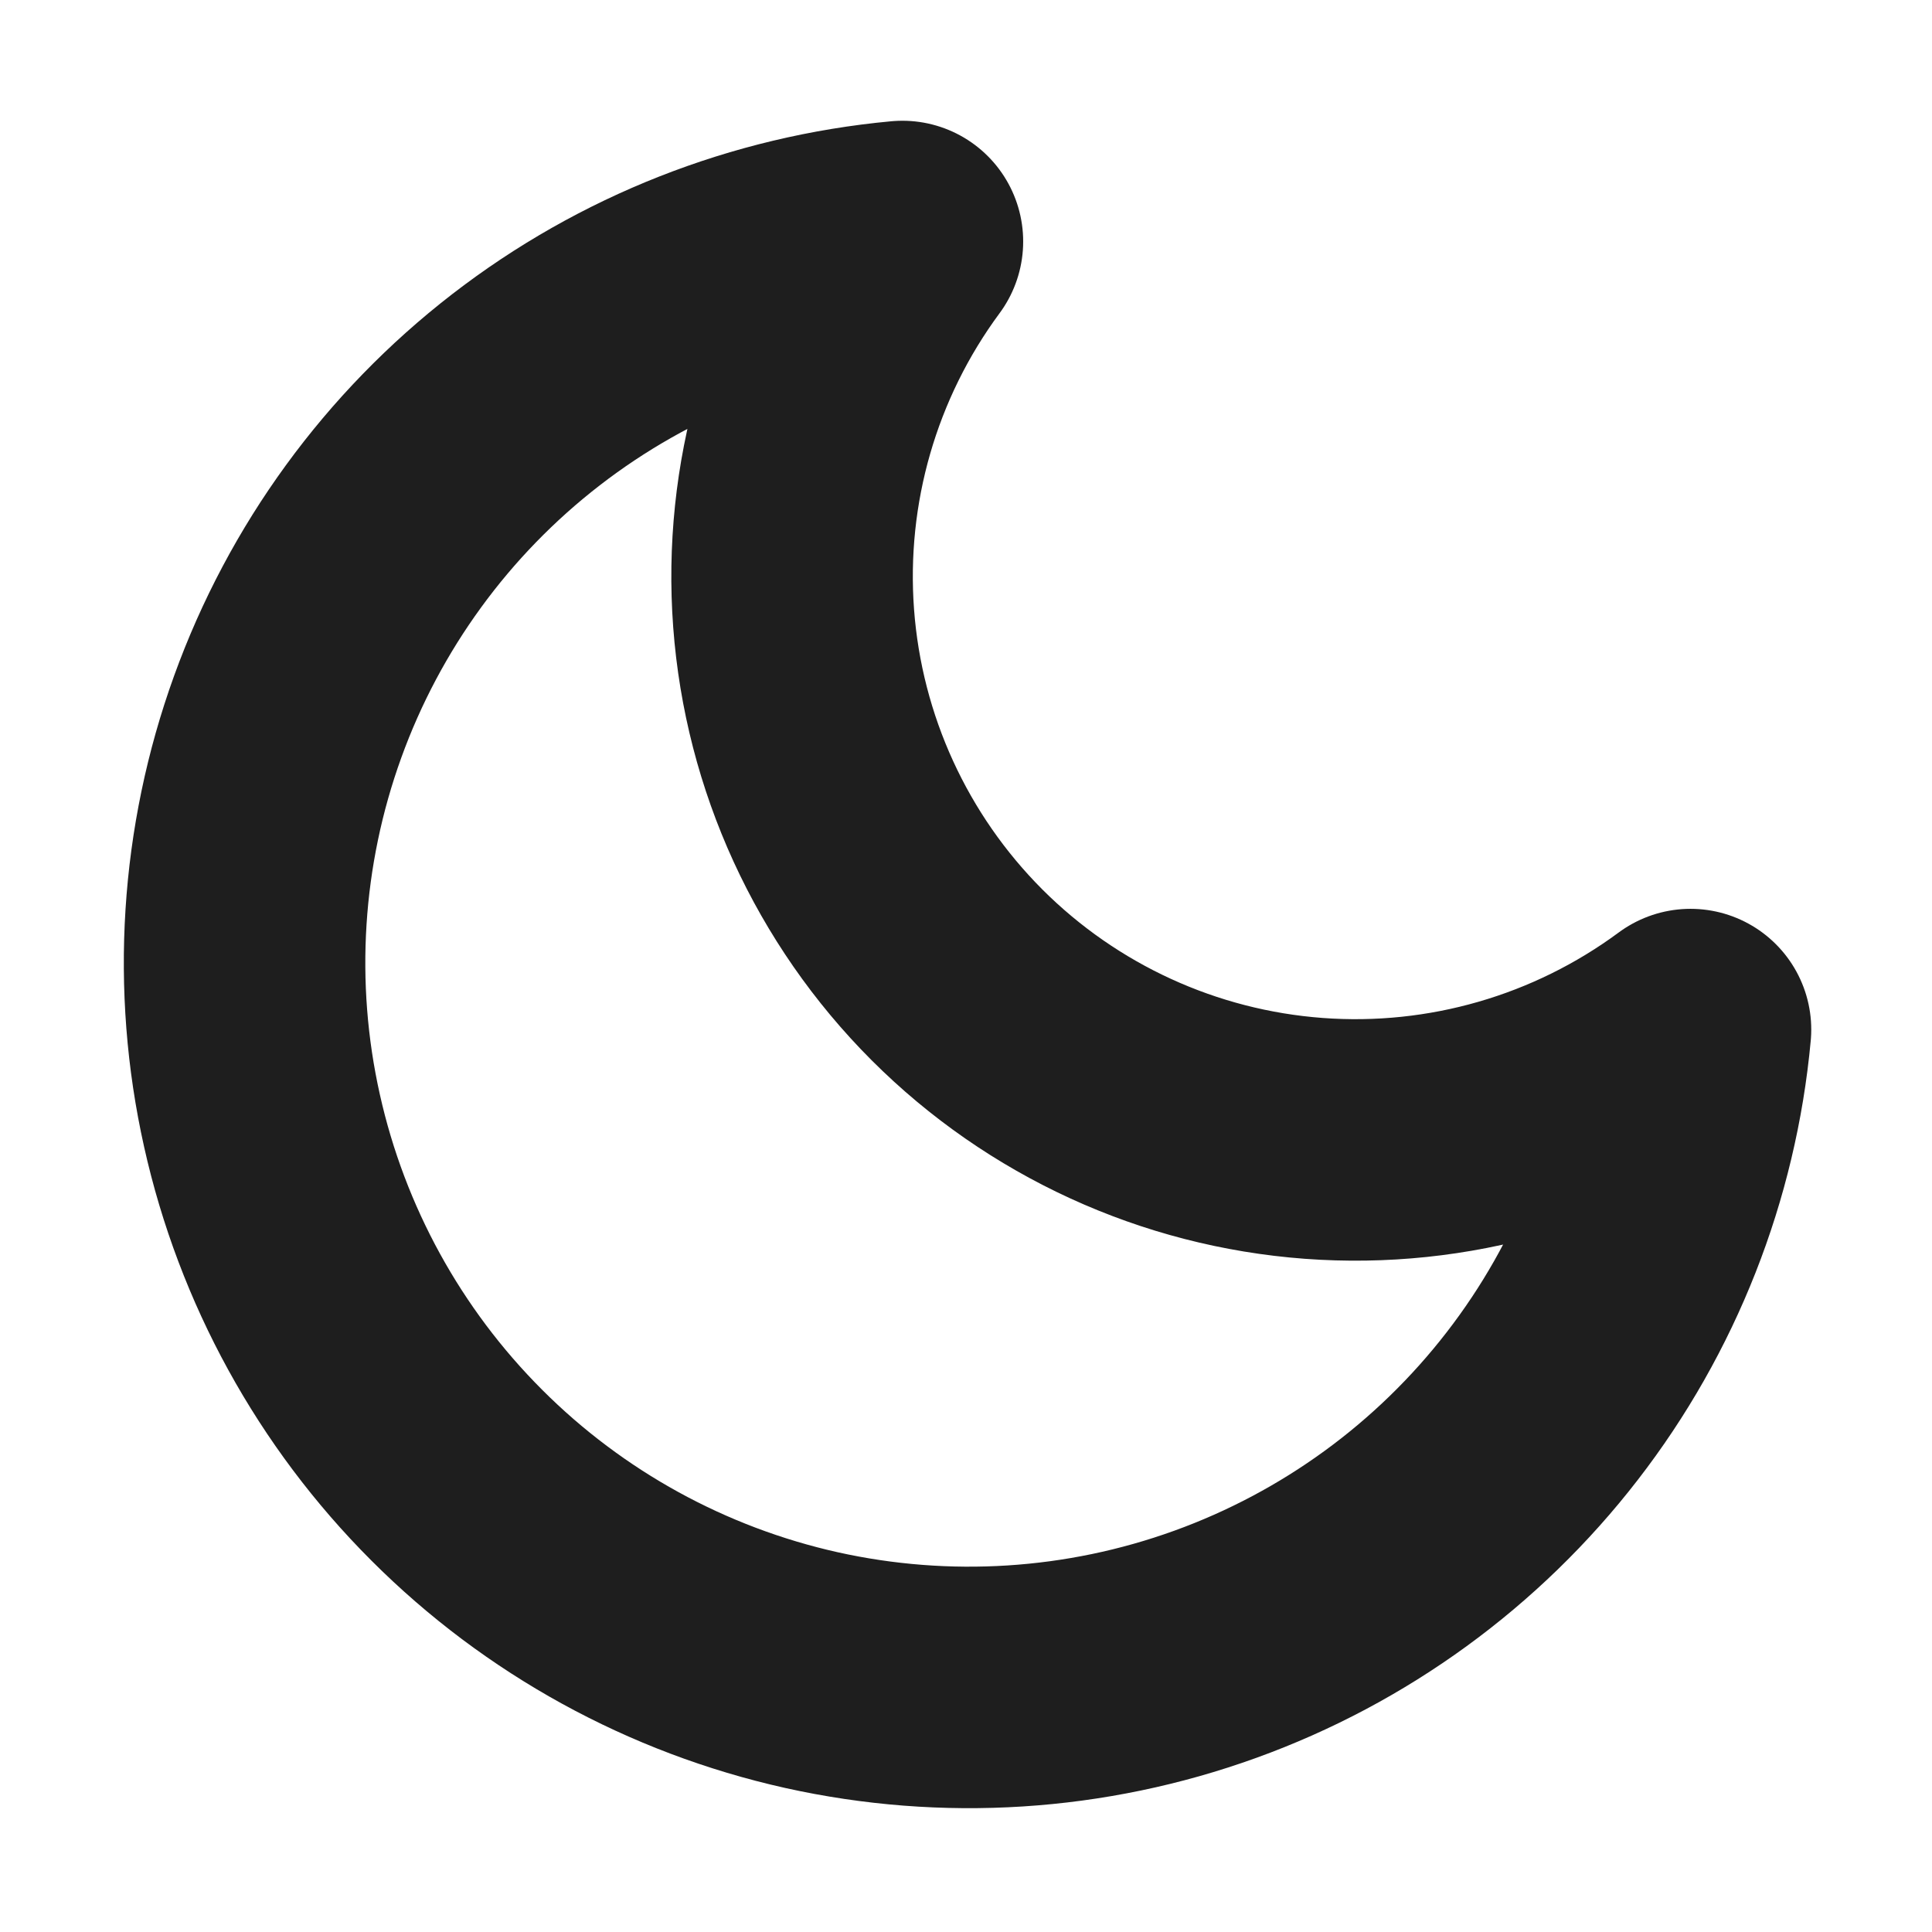
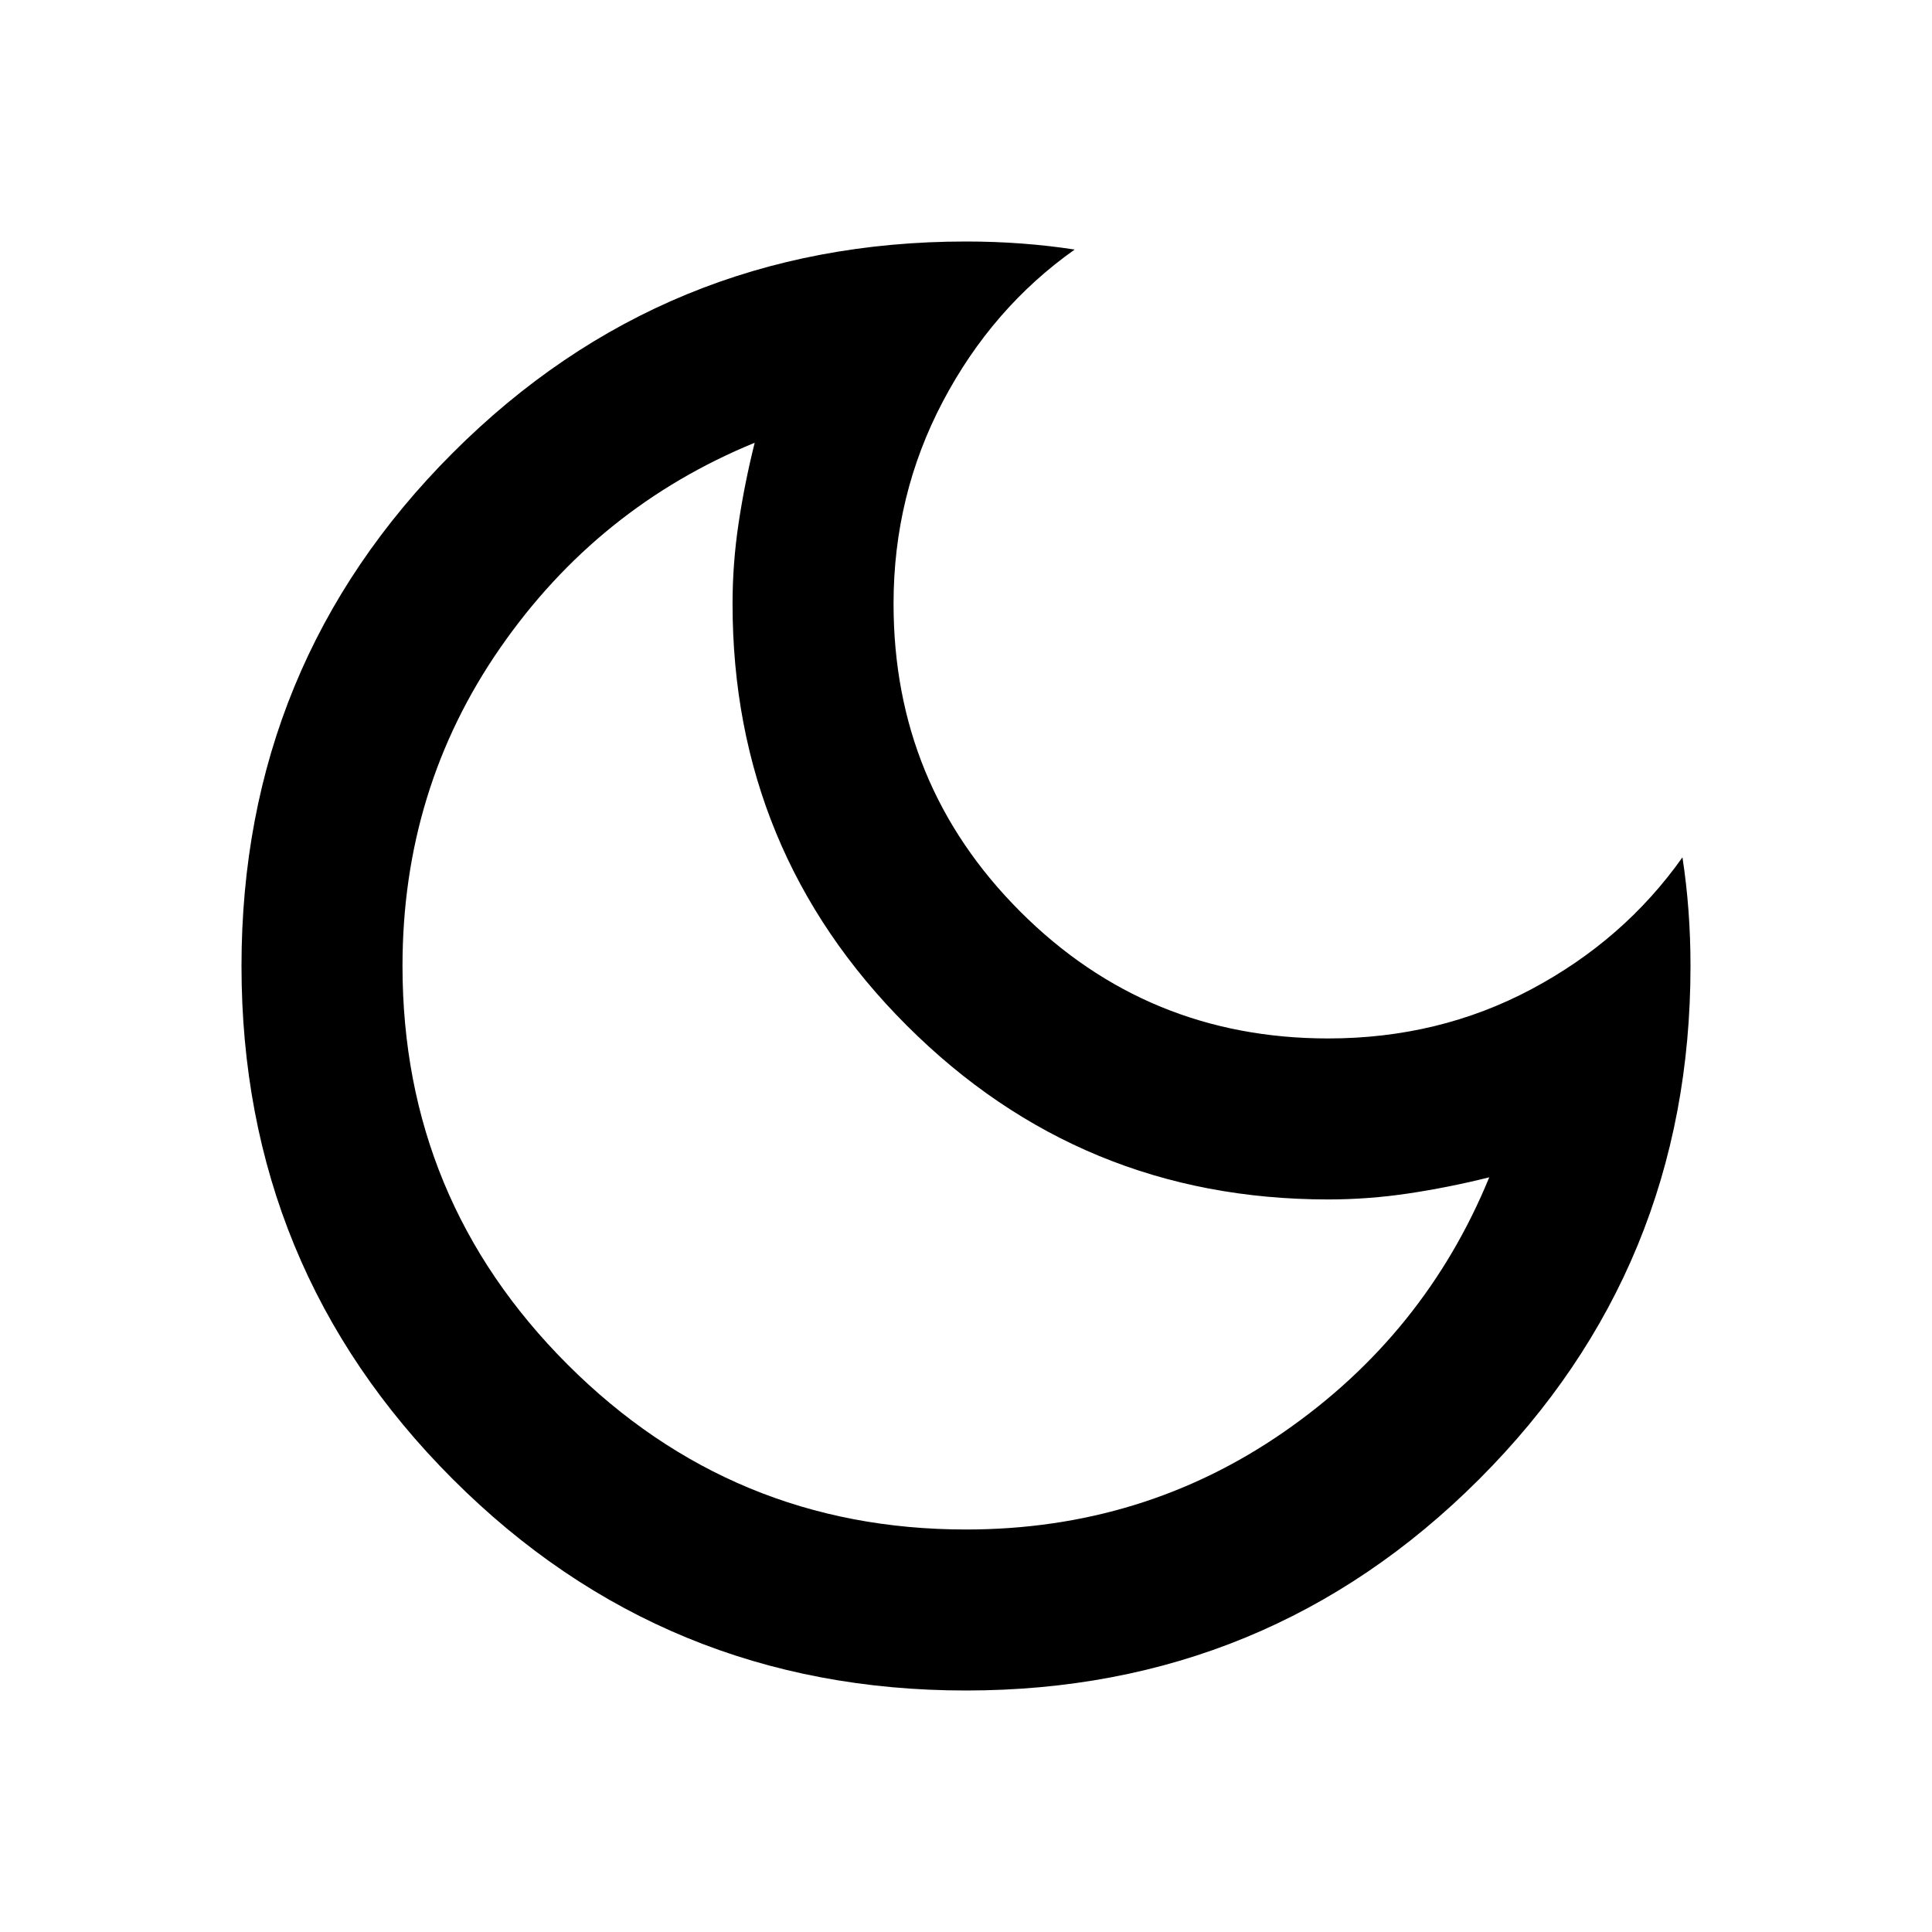
- <svg xmlns="http://www.w3.org/2000/svg" width="32" height="32" viewBox="0 0 32 32" fill="none">
-   <path d="M28 17.053C27.79 19.323 26.939 21.486 25.544 23.289C24.15 25.092 22.271 26.461 20.128 27.235C17.984 28.01 15.664 28.157 13.439 27.662C11.215 27.165 9.177 26.046 7.566 24.434C5.954 22.823 4.835 20.785 4.339 18.561C3.842 16.336 3.99 14.016 4.765 11.872C5.539 9.729 6.908 7.85 8.711 6.456C10.514 5.062 12.677 4.21 14.947 4C13.618 5.798 12.979 8.013 13.145 10.242C13.311 12.471 14.272 14.567 15.852 16.148C17.433 17.728 19.529 18.689 21.758 18.855C23.987 19.021 26.202 18.382 28 17.053Z" stroke="#1E1E1E" stroke-width="4" stroke-linecap="round" stroke-linejoin="round" />
+ <svg xmlns="http://www.w3.org/2000/svg" height="24px" viewBox="0 -960 960 960" width="24px" fill="#000000">
+   <path d="M480-120q-150 0-255-105T120-480q0-150 105-255t255-105q14 0 27.5 1t26.5 3q-41 29-65.5 75.5T444-660q0 90 63 153t153 63q55 0 101-24.5t75-65.5q2 13 3 26.5t1 27.5q0 150-105 255T480-120Zm0-80q88 0 158-48.5T740-375q-20 5-40 8t-40 3q-123 0-209.5-86.5T364-660q0-20 3-40t8-40q-78 32-126.5 102T200-480q0 116 82 198t198 82Zm-10-270Z" />
</svg>
